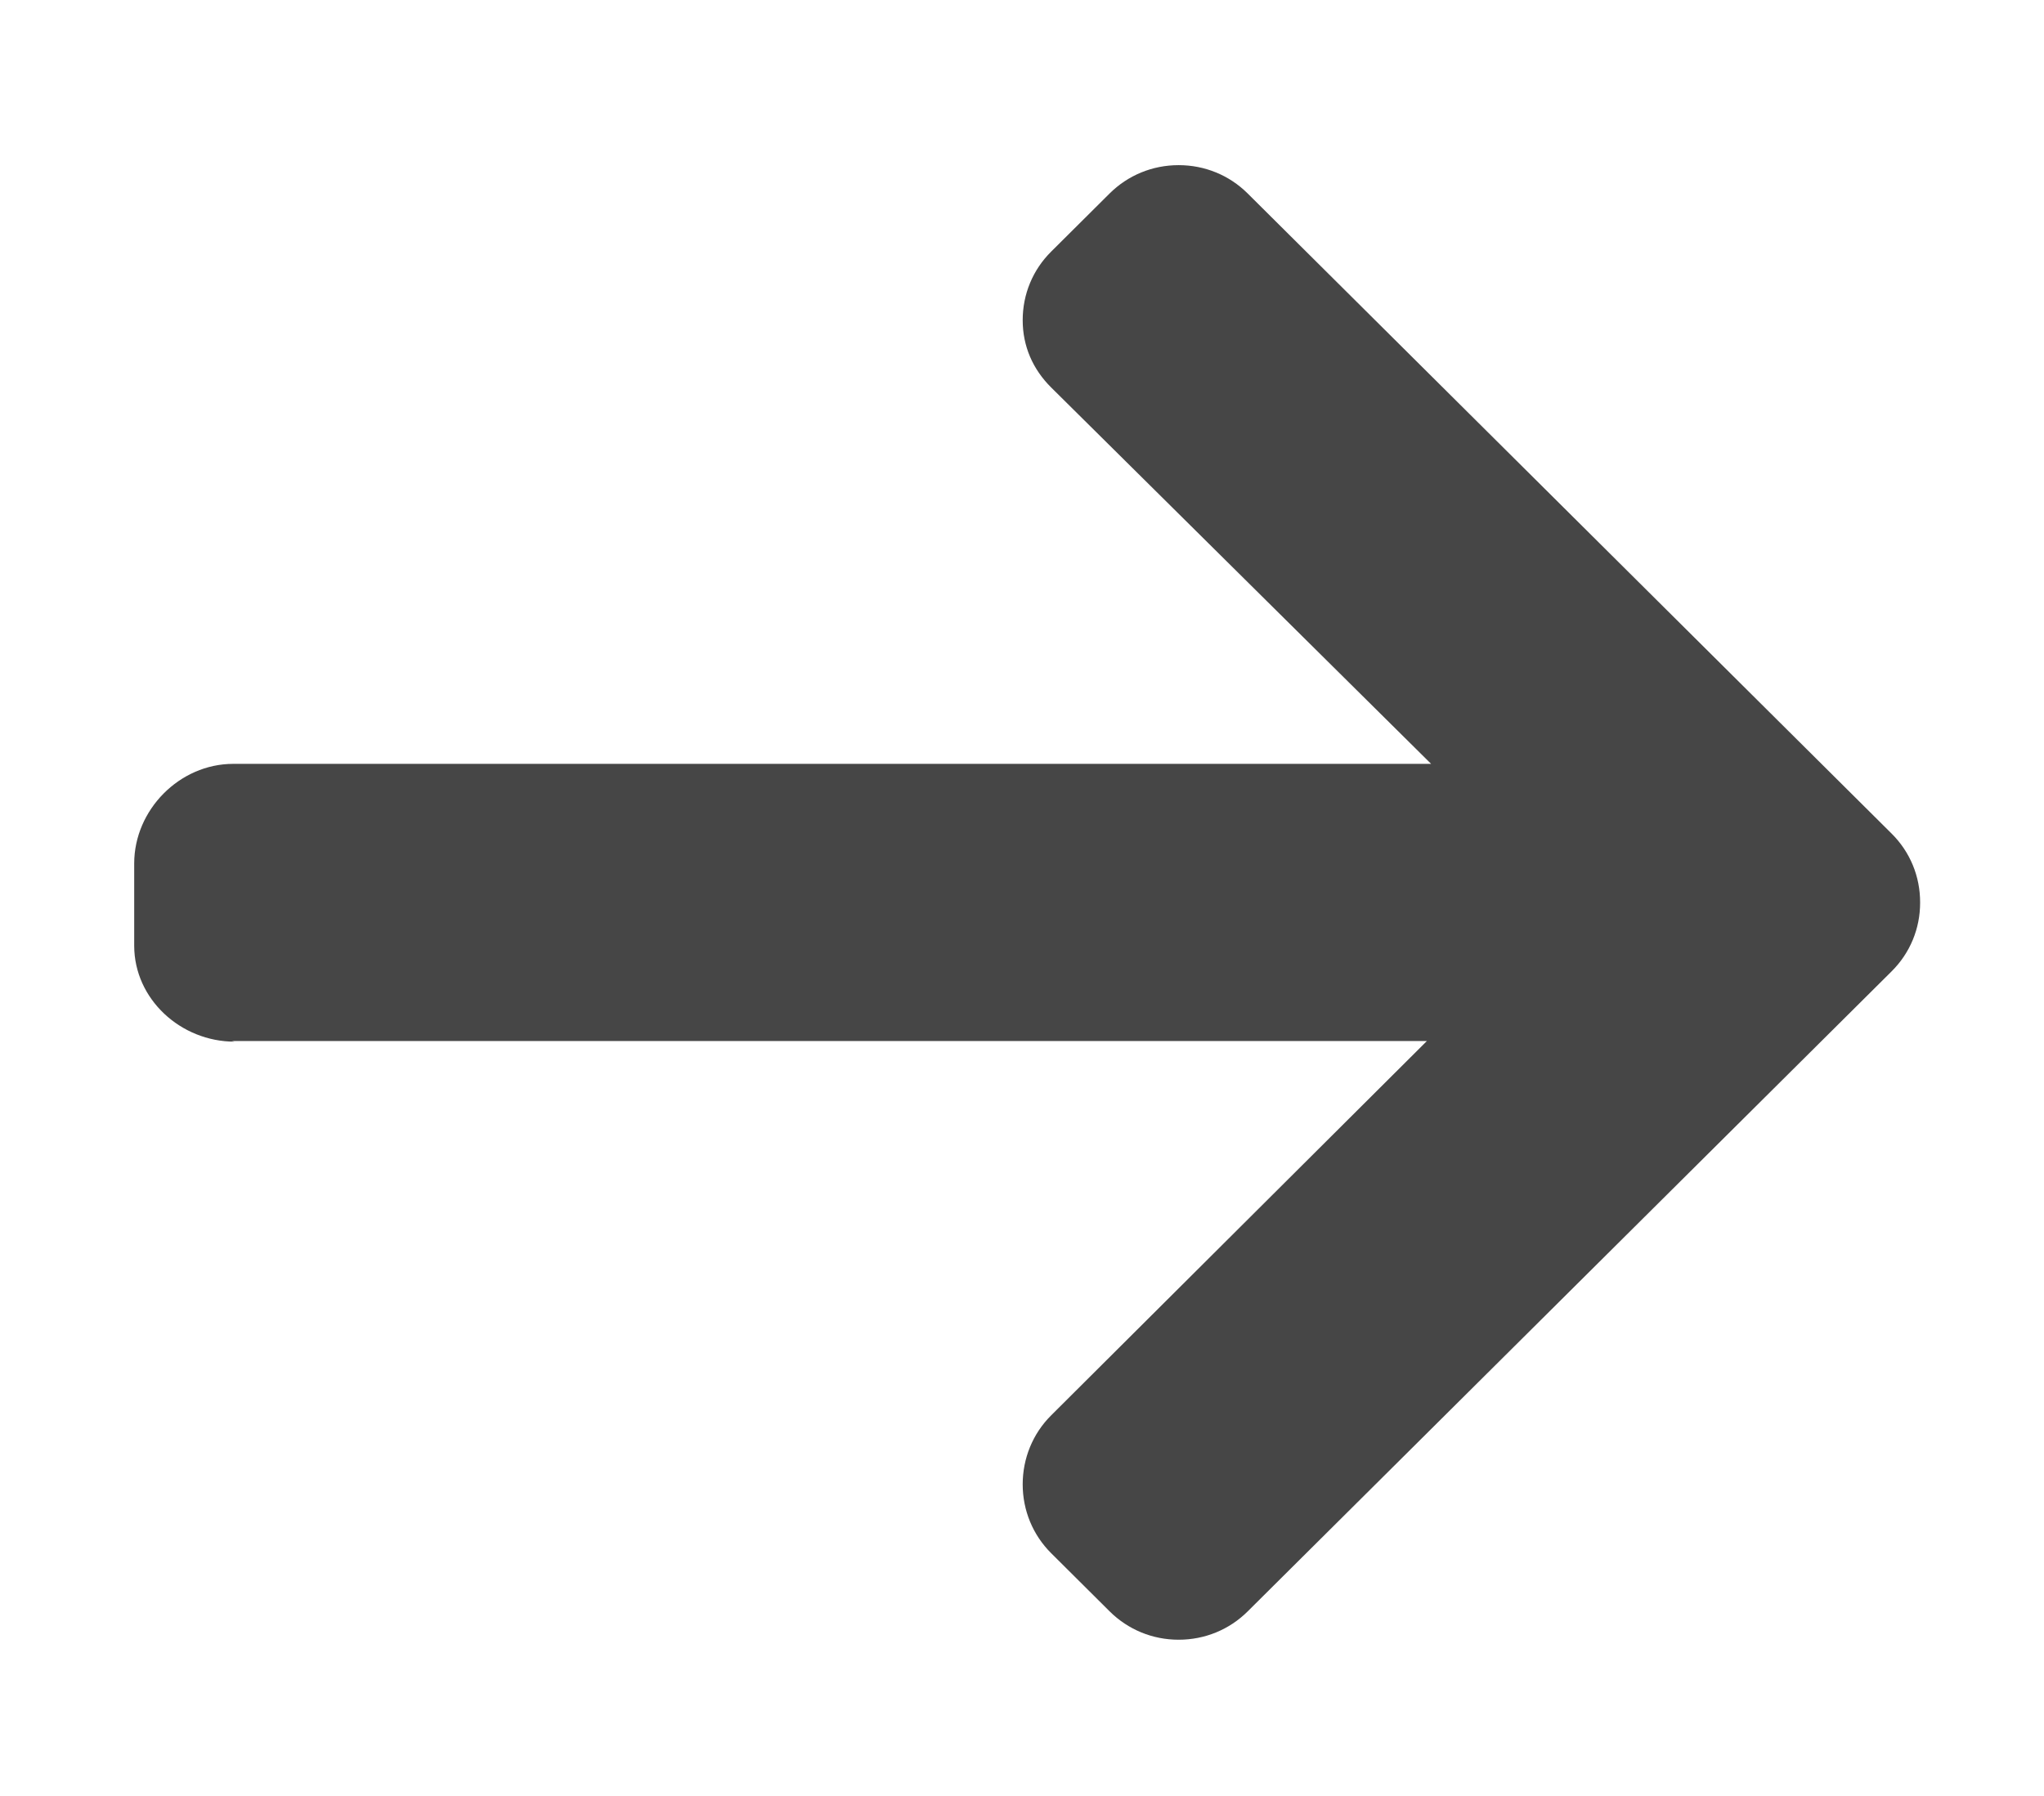
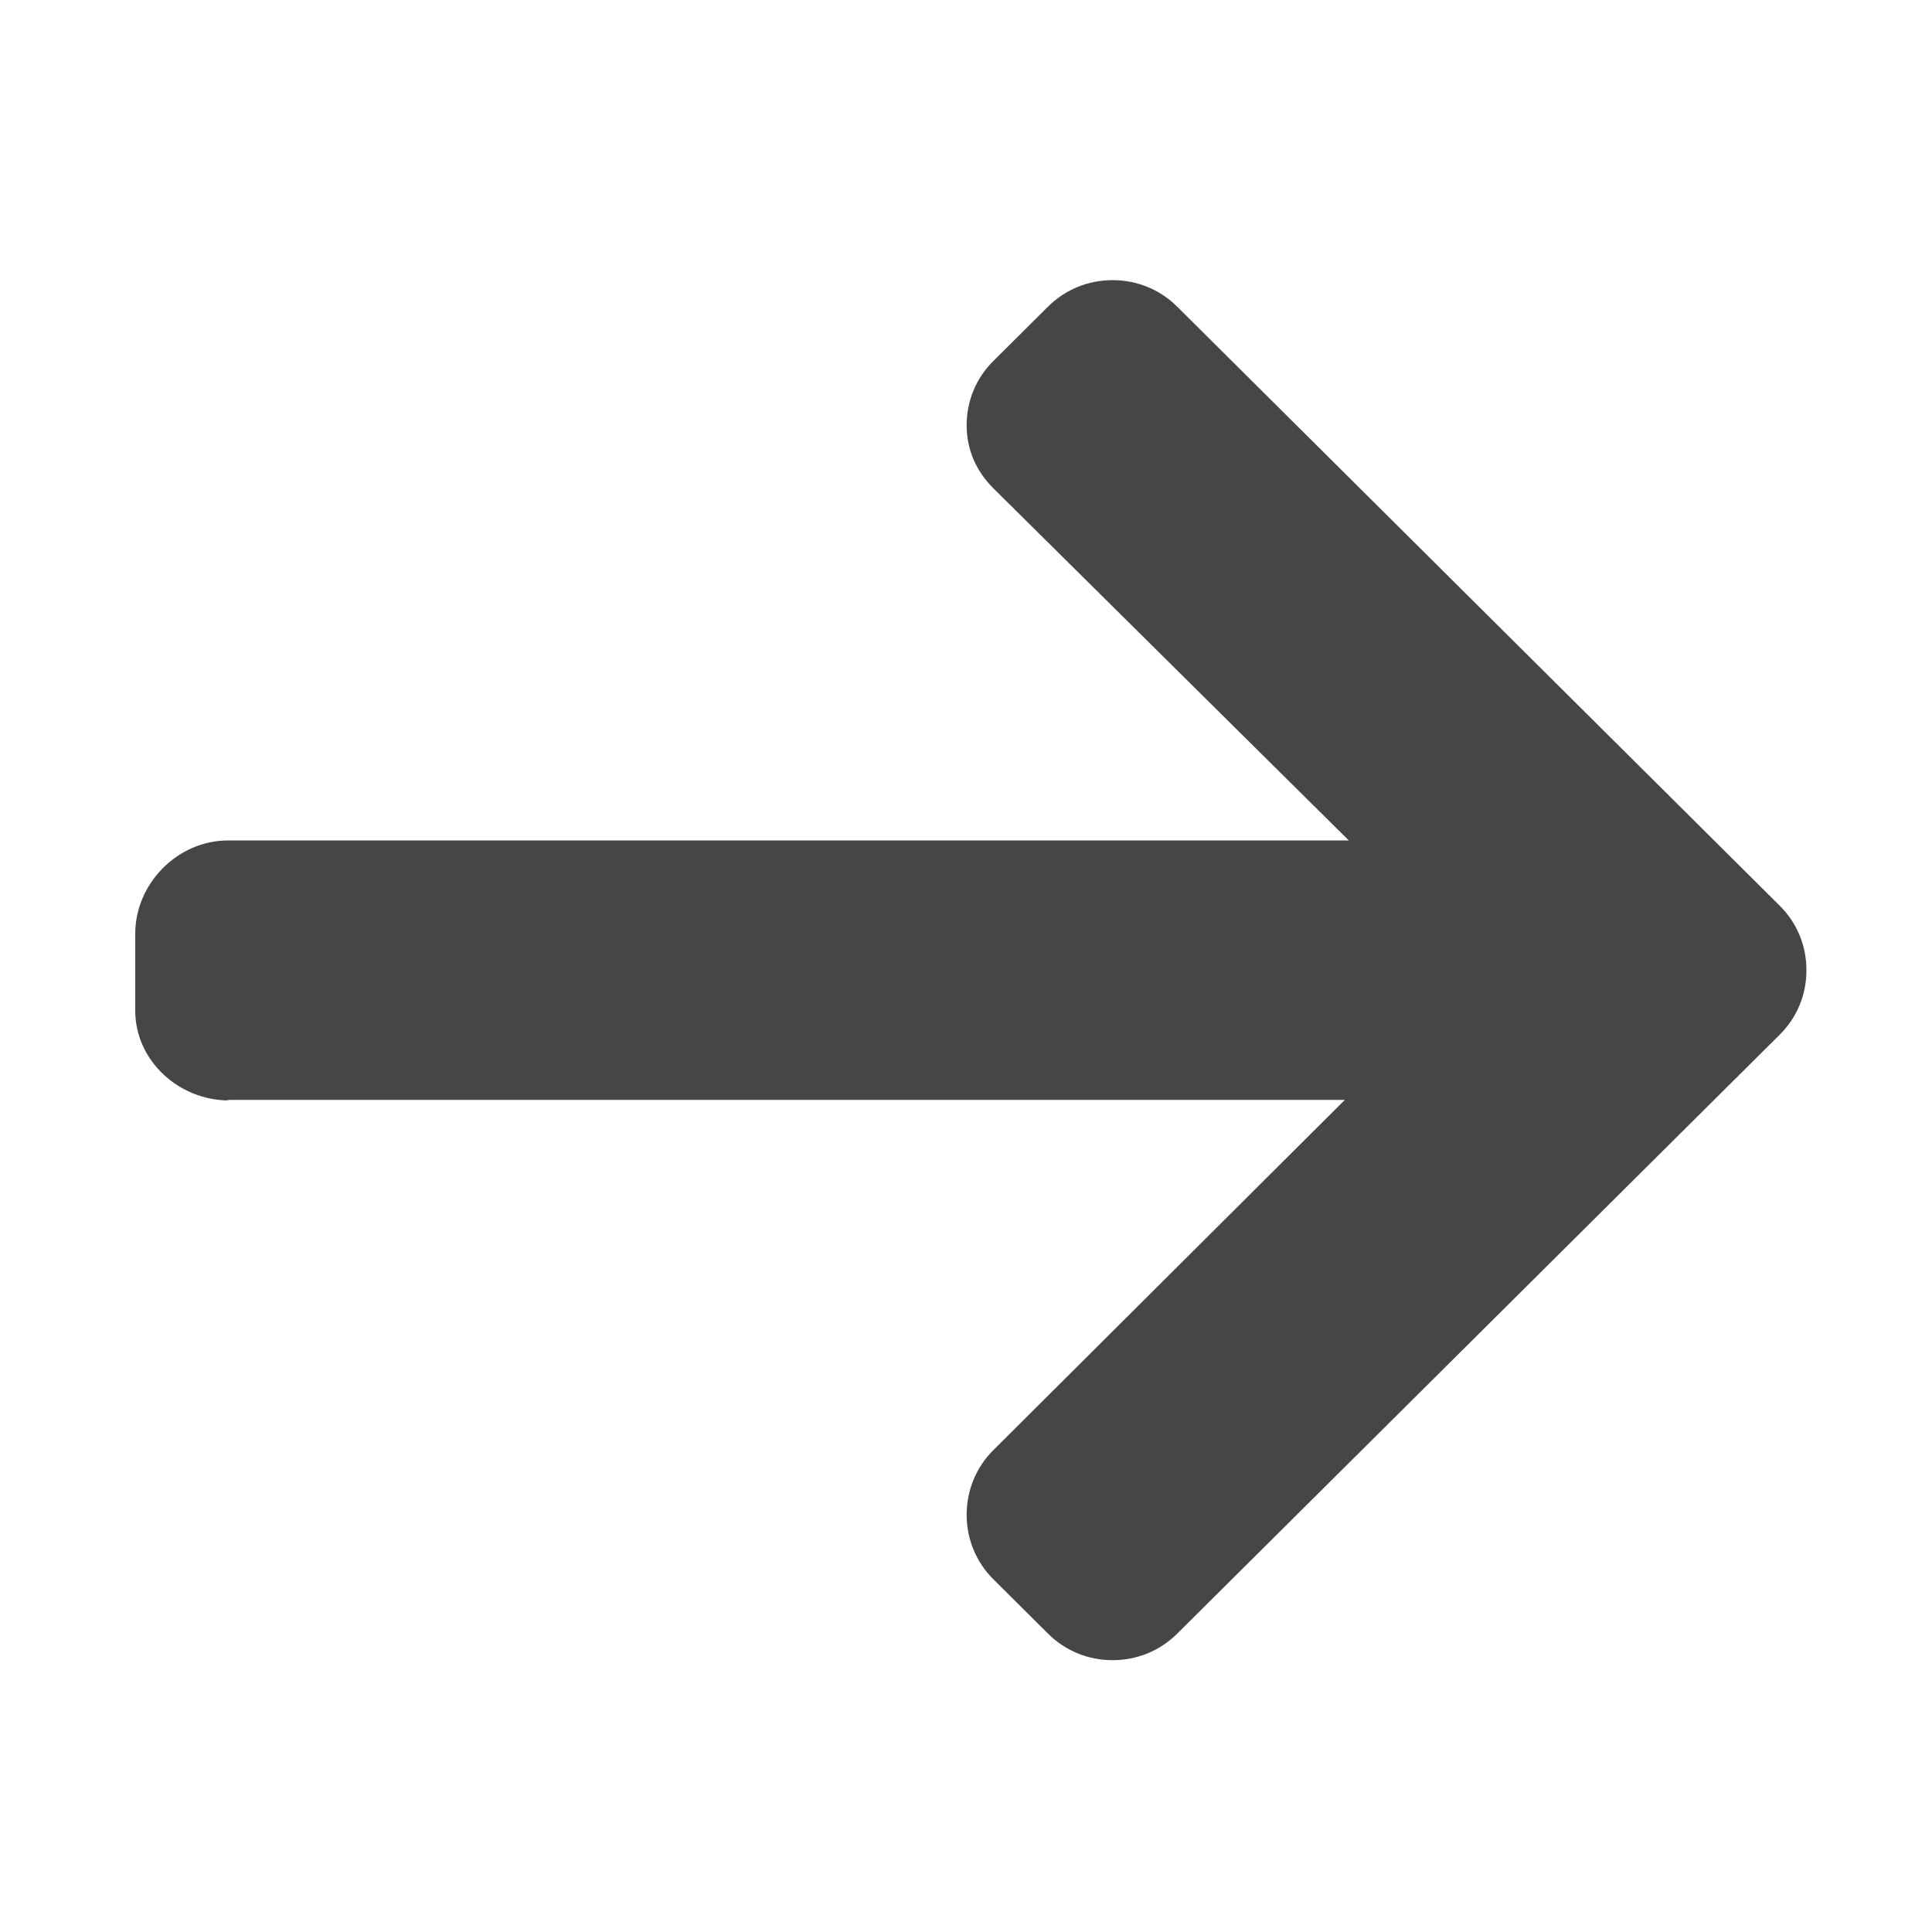
- <svg xmlns="http://www.w3.org/2000/svg" width="198" height="174" viewBox="0 0 198 174" fill="none">
-   <path d="M22.725 100.919L22.454 100.861L138.218 100.861L101.826 137.122C100.044 138.892 99.067 141.29 99.067 143.807C99.067 146.324 100.044 148.706 101.826 150.48L107.489 156.113C109.27 157.883 111.642 158.862 114.173 158.862C116.704 158.862 119.079 157.89 120.859 156.12L183.242 94.104C185.029 92.326 186.007 89.959 186 87.44C186.007 84.908 185.029 82.539 183.242 80.764L120.859 18.742C119.079 16.974 116.706 16 114.173 16C111.642 16 109.27 16.975 107.489 18.742L101.826 24.375C100.044 26.143 99.067 28.503 99.067 31.02C99.067 33.536 100.044 35.772 101.826 37.541L138.629 74.005L22.595 74.005C17.381 74.005 13 78.473 13 83.654V91.62C13 96.801 17.511 100.919 22.725 100.919Z" fill="#464646" />
+ <svg xmlns="http://www.w3.org/2000/svg" width="200" height="200" viewBox="0 0 200 200" fill="none">
+   <path d="M23.725 113.919L23.454 113.86L139.218 113.86L102.826 150.122C101.044 151.892 100.067 154.29 100.067 156.807C100.067 159.324 101.044 161.706 102.826 163.48L108.489 169.113C110.27 170.883 112.642 171.862 115.173 171.862C117.704 171.862 120.079 170.89 121.859 169.12L184.242 107.103C186.029 105.326 187.007 102.959 187 100.44C187.007 97.908 186.029 95.539 184.242 93.764L121.859 31.742C120.079 29.973 117.706 29 115.173 29C112.642 29 110.27 29.975 108.489 31.742L102.826 37.375C101.044 39.142 100.067 41.503 100.067 44.02C100.067 46.536 101.044 48.772 102.826 50.541L139.629 87.004L23.595 87.004C18.381 87.004 14 91.472 14 96.653V104.62C14 109.801 18.511 113.919 23.725 113.919Z" fill="#464646" />
</svg>
